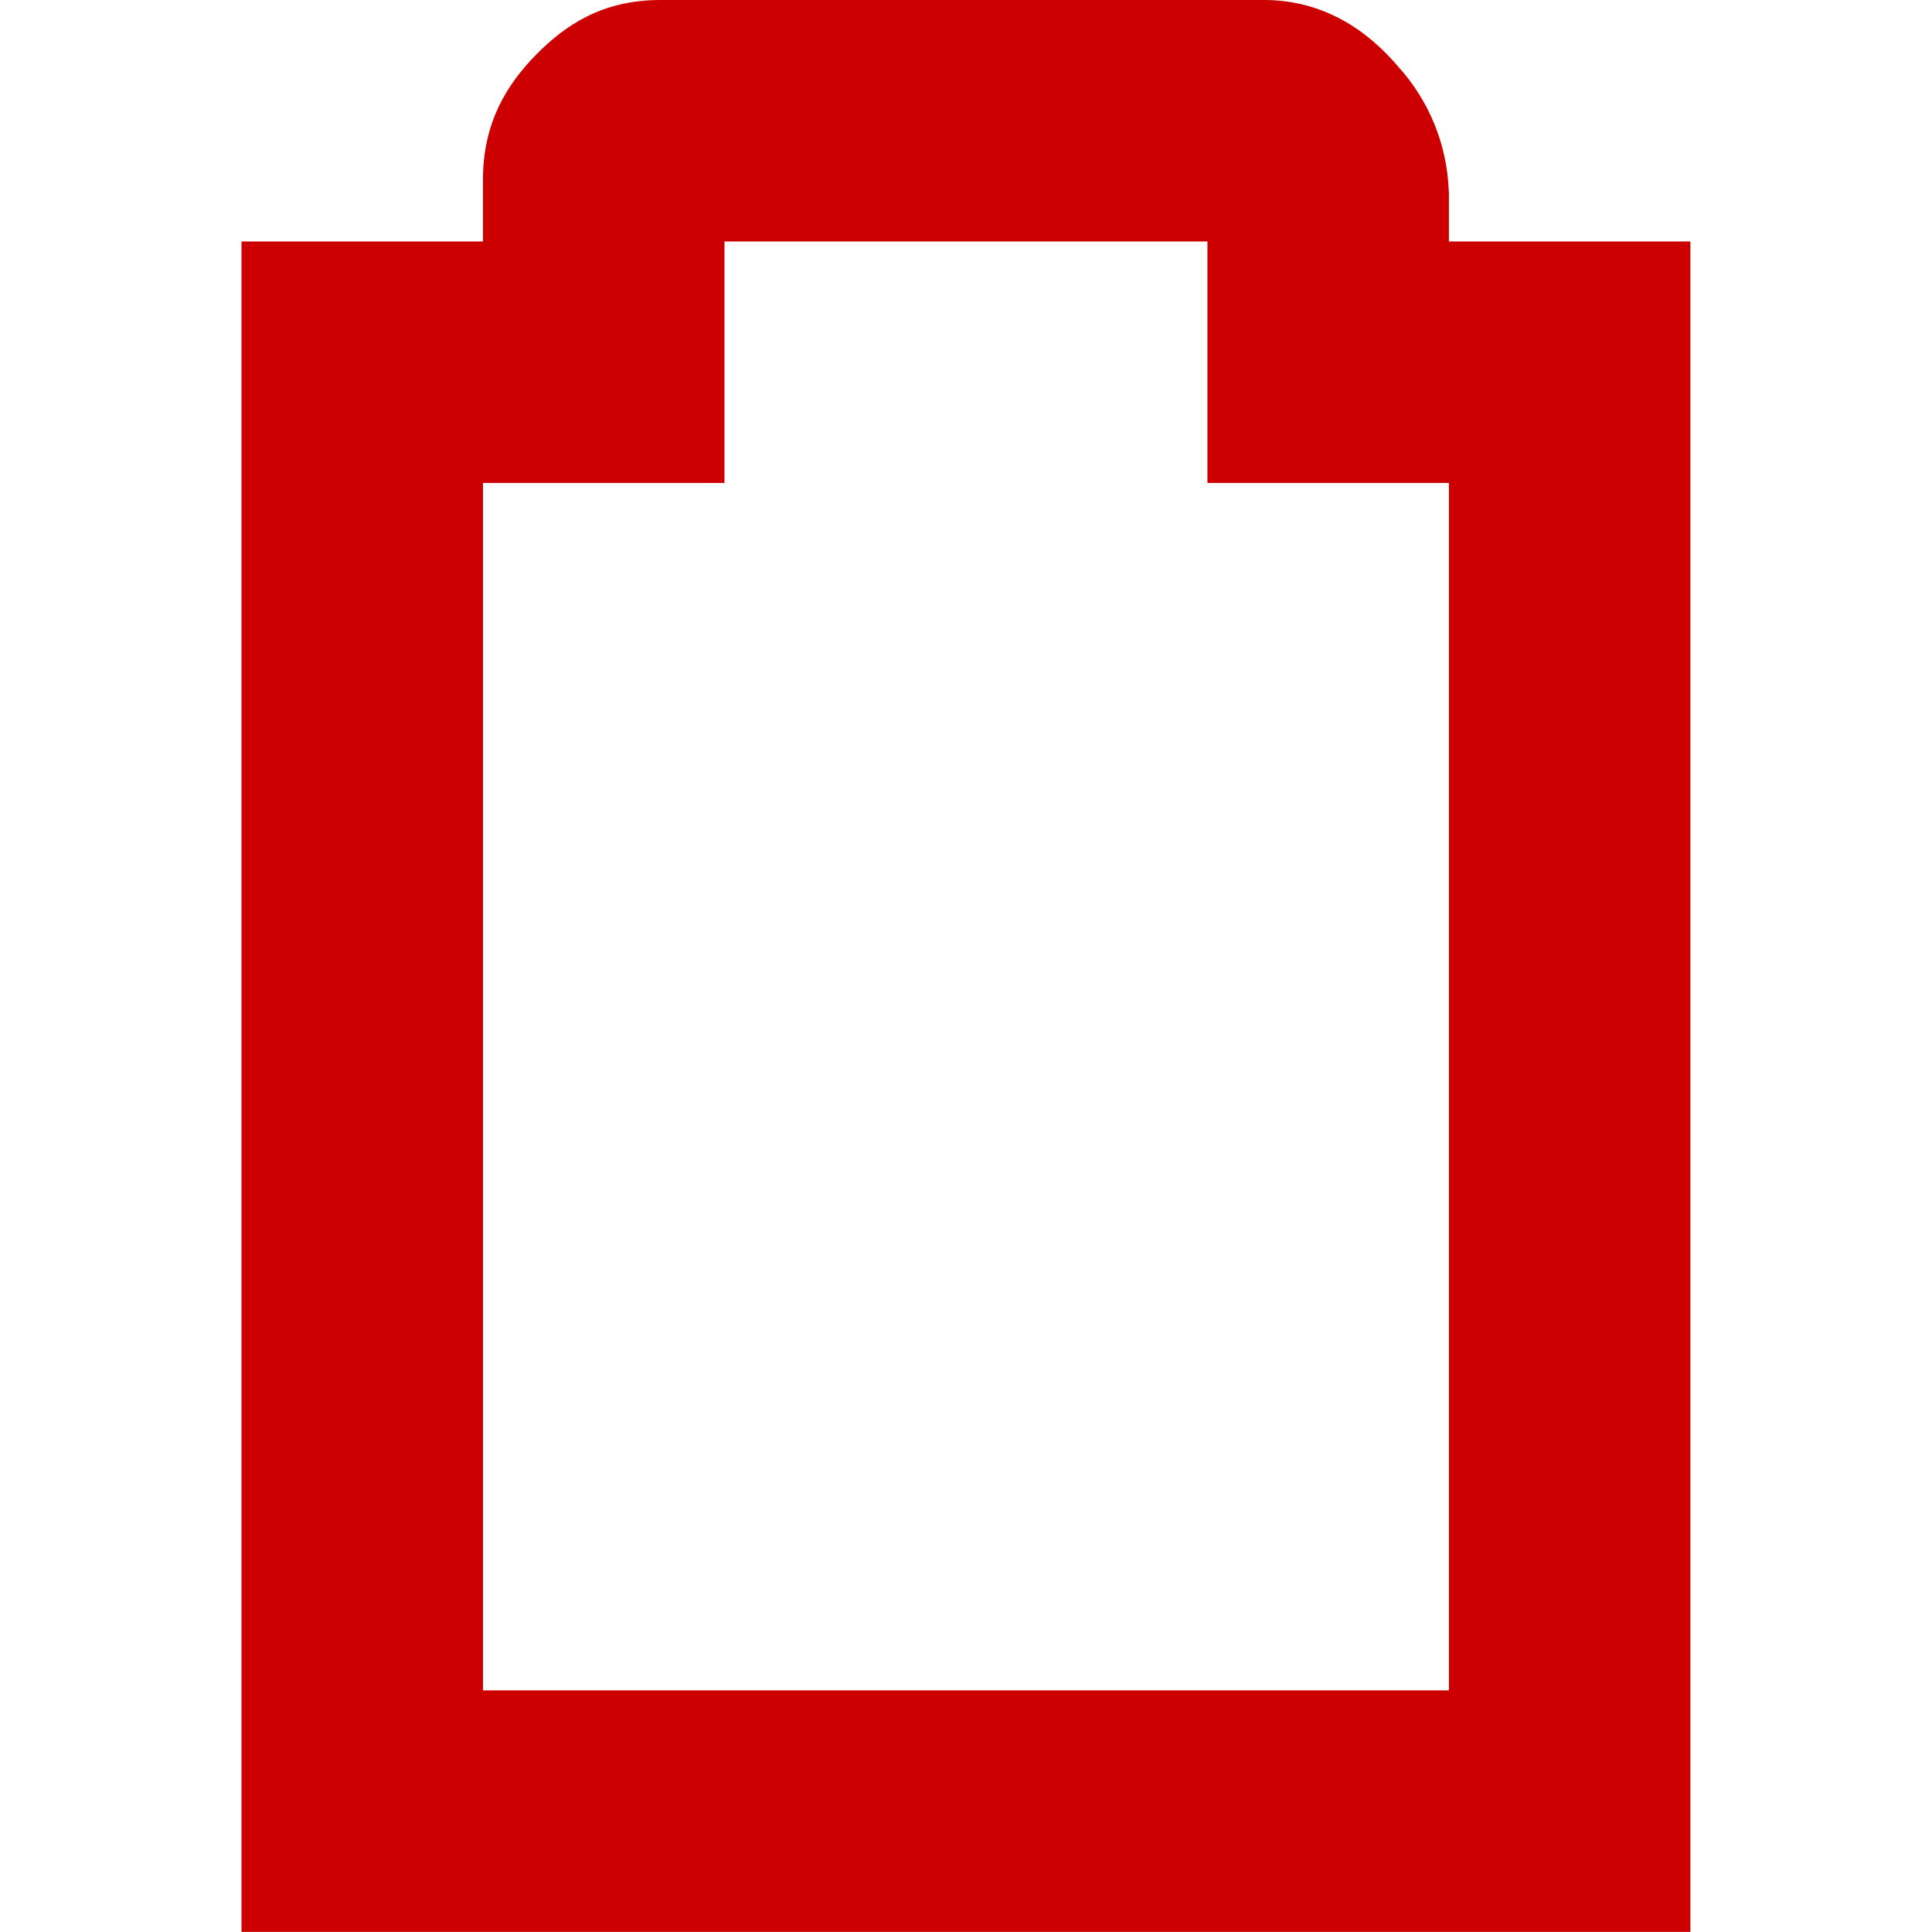
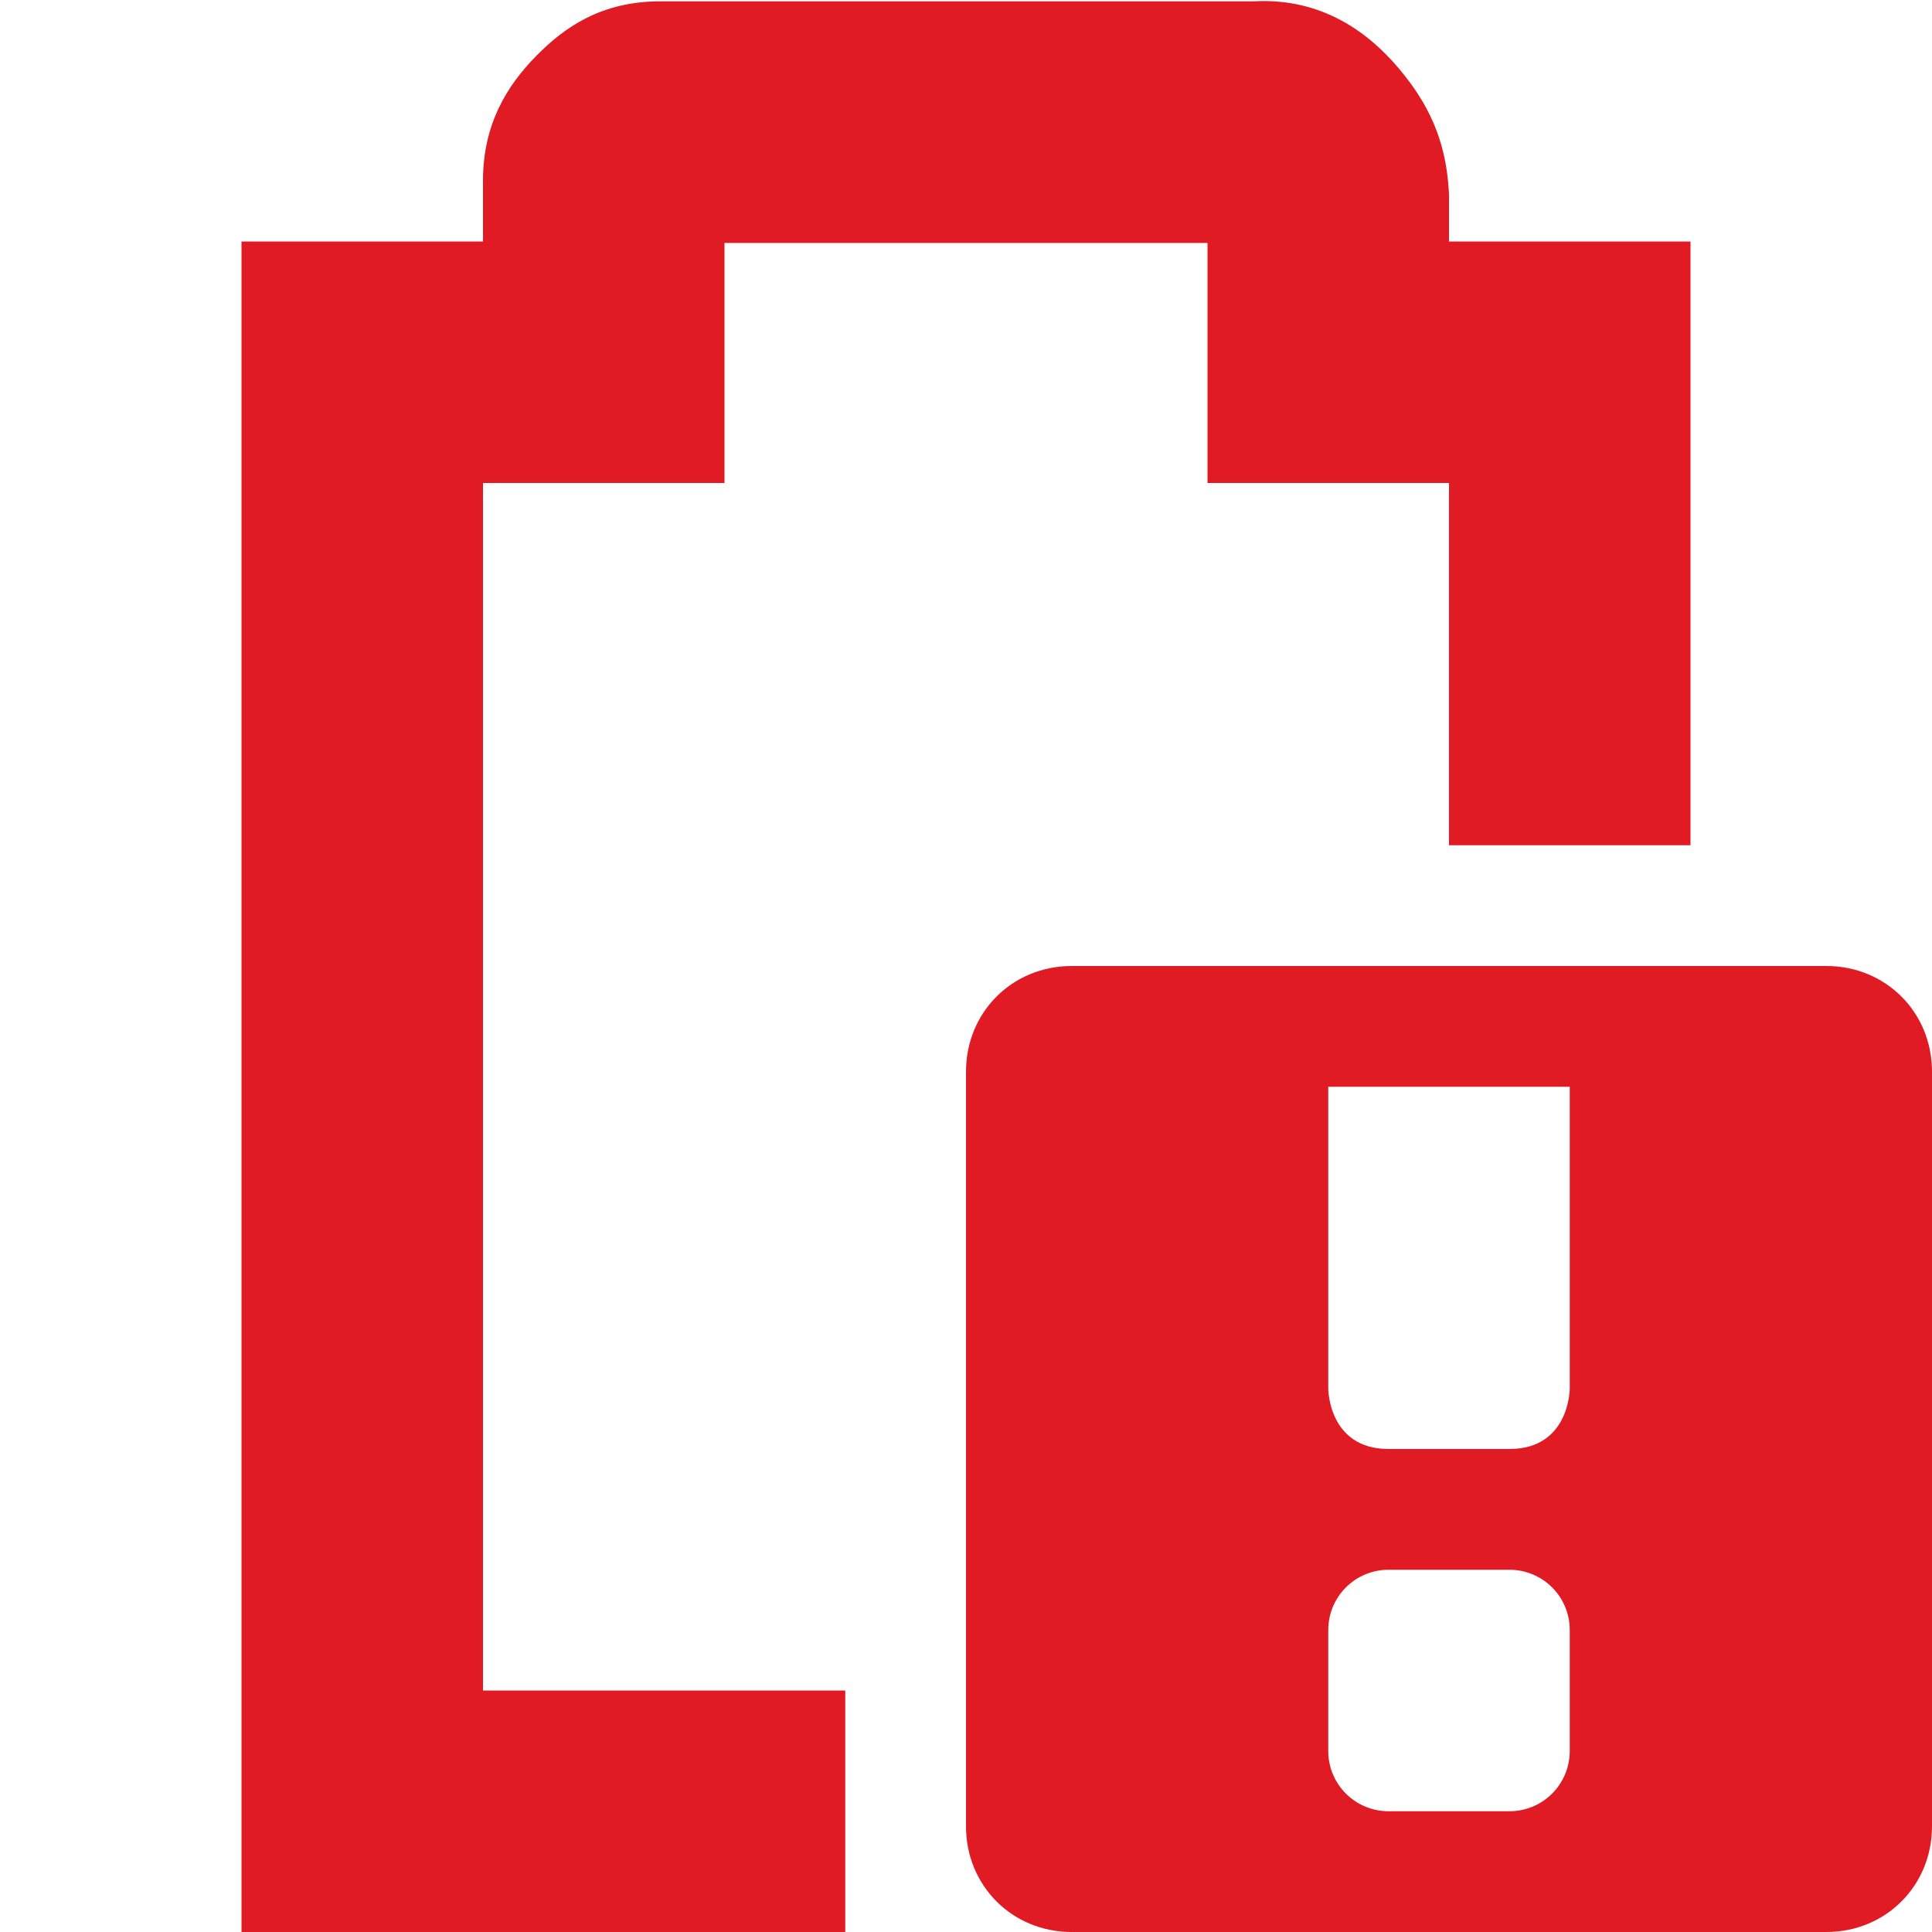
- <svg xmlns="http://www.w3.org/2000/svg" width="16" height="16.001">
-   <path d="M5.469 0c-.49 0-.796.216-1.032.456C4.202.696 4 1.012 4 1.486V2H2v14h12V2h-2v-.406l-.002-.028a1.616 1.616 0 0 0-.416-1.012c-.236-.278-.62-.584-1.2-.552L10.439 0zM6 2h4v2h2v10H4V4h2z" style="line-height:normal;font-variant-ligatures:normal;font-variant-position:normal;font-variant-caps:normal;font-variant-numeric:normal;font-variant-alternates:normal;font-feature-settings:normal;text-indent:0;text-align:start;text-decoration-line:none;text-decoration-style:solid;text-decoration-color:#000;text-transform:none;text-orientation:mixed;white-space:normal;shape-padding:0;isolation:auto;mix-blend-mode:normal;solid-color:#000;solid-opacity:1;marker:none" color="#bebebe" font-weight="400" font-family="sans-serif" overflow="visible" fill="#c00" />
+ <svg xmlns="http://www.w3.org/2000/svg" width="16" version="1.1" style="enable-background:new" id="svg7384" height="16">
+   <defs id="defs7386" />
+   <g transform="translate(-232,-72)" id="layer10" />
+   <g transform="translate(-232,-8)" id="layer1">
+     <path class="error" d="m 246,10 h -2 V 9.605 l -0.002,-0.027 c -0.024,-0.431 -0.18,-0.735 -0.416,-1.014 -0.236,-0.279 -0.621,-0.585 -1.199,-0.553 h -4.914 c -0.49,0 -0.796,0.215 -1.031,0.455 -0.235,0.24 -0.438,0.557 -0.438,1.029 V 10 h -2 v 14 h 5 v -2 h -3 V 12 h 2 v -1.988 h 4 V 12 h 2 v 3 h 2 z" id="path4085" style="color:#bebebe;font-style:normal;font-variant:normal;font-weight:normal;font-stretch:normal;font-size:medium;line-height:normal;font-family:sans-serif;font-variant-ligatures:normal;font-variant-position:normal;font-variant-caps:normal;font-variant-numeric:normal;font-variant-alternates:normal;font-feature-settings:normal;text-indent:0;text-align:start;text-decoration:none;text-decoration-line:none;text-decoration-style:solid;text-decoration-color:#000000;letter-spacing:normal;word-spacing:normal;text-transform:none;writing-mode:lr-tb;direction:ltr;text-orientation:mixed;dominant-baseline:auto;baseline-shift:baseline;text-anchor:start;white-space:normal;shape-padding:0;clip-rule:nonzero;display:inline;overflow:visible;visibility:visible;opacity:1;isolation:auto;mix-blend-mode:normal;color-interpolation:sRGB;color-interpolation-filters:linearRGB;solid-color:#000000;solid-opacity:1;vector-effect:none;fill:#e01b24;fill-opacity:1;fill-rule:nonzero;stroke:none;stroke-width:2;stroke-linecap:butt;stroke-linejoin:miter;stroke-miterlimit:4;stroke-dasharray:none;stroke-dashoffset:0;stroke-opacity:1;marker:none;color-rendering:auto;image-rendering:auto;shape-rendering:auto;text-rendering:auto;enable-background:accumulate" />
+     <path class="error" d="M 240.875,16 C 240.383,16 240,16.383 240,16.875 v 6.25 c 0,0.492 0.383,0.875 0.875,0.875 h 6.25 C 247.617,24 248,23.617 248,23.125 v -6.25 C 248,16.383 247.617,16 247.125,16 Z M 243,17 h 2 v 2.5 c 0,0 0,0.5 -0.5,0.5 h -1 C 243,20 243,19.5 243,19.5 Z m 0.5,4 h 1 c 0.277,0 0.5,0.223 0.5,0.5 v 1 c 0,0.277 -0.223,0.5 -0.5,0.5 h -1 c -0.277,0 -0.5,-0.223 -0.5,-0.5 v -1 c 0,-0.277 0.223,-0.5 0.5,-0.5 z" id="path4073" style="color:#bebebe;display:inline;overflow:visible;visibility:visible;fill:#e01b24;fill-opacity:1;fill-rule:nonzero;stroke:none;stroke-width:2;marker:none" />
+   </g>
+   <g transform="translate(-232,-72)" id="layer11" />
+   <g transform="translate(-232,-8)" id="layer7" />
+   <g transform="translate(-232,-8)" id="layer6" />
+   <g transform="translate(-232,-8)" id="layer5" />
+   <g transform="translate(-232,-8)" id="layer9" />
+   <g transform="translate(-232,-8)" id="layer2" />
+   <g transform="translate(-232,-8)" id="layer8" />
+   <g transform="translate(-232,-8)" id="layer3" />
+   <g transform="translate(-232,-8)" id="layer4" />
</svg>
